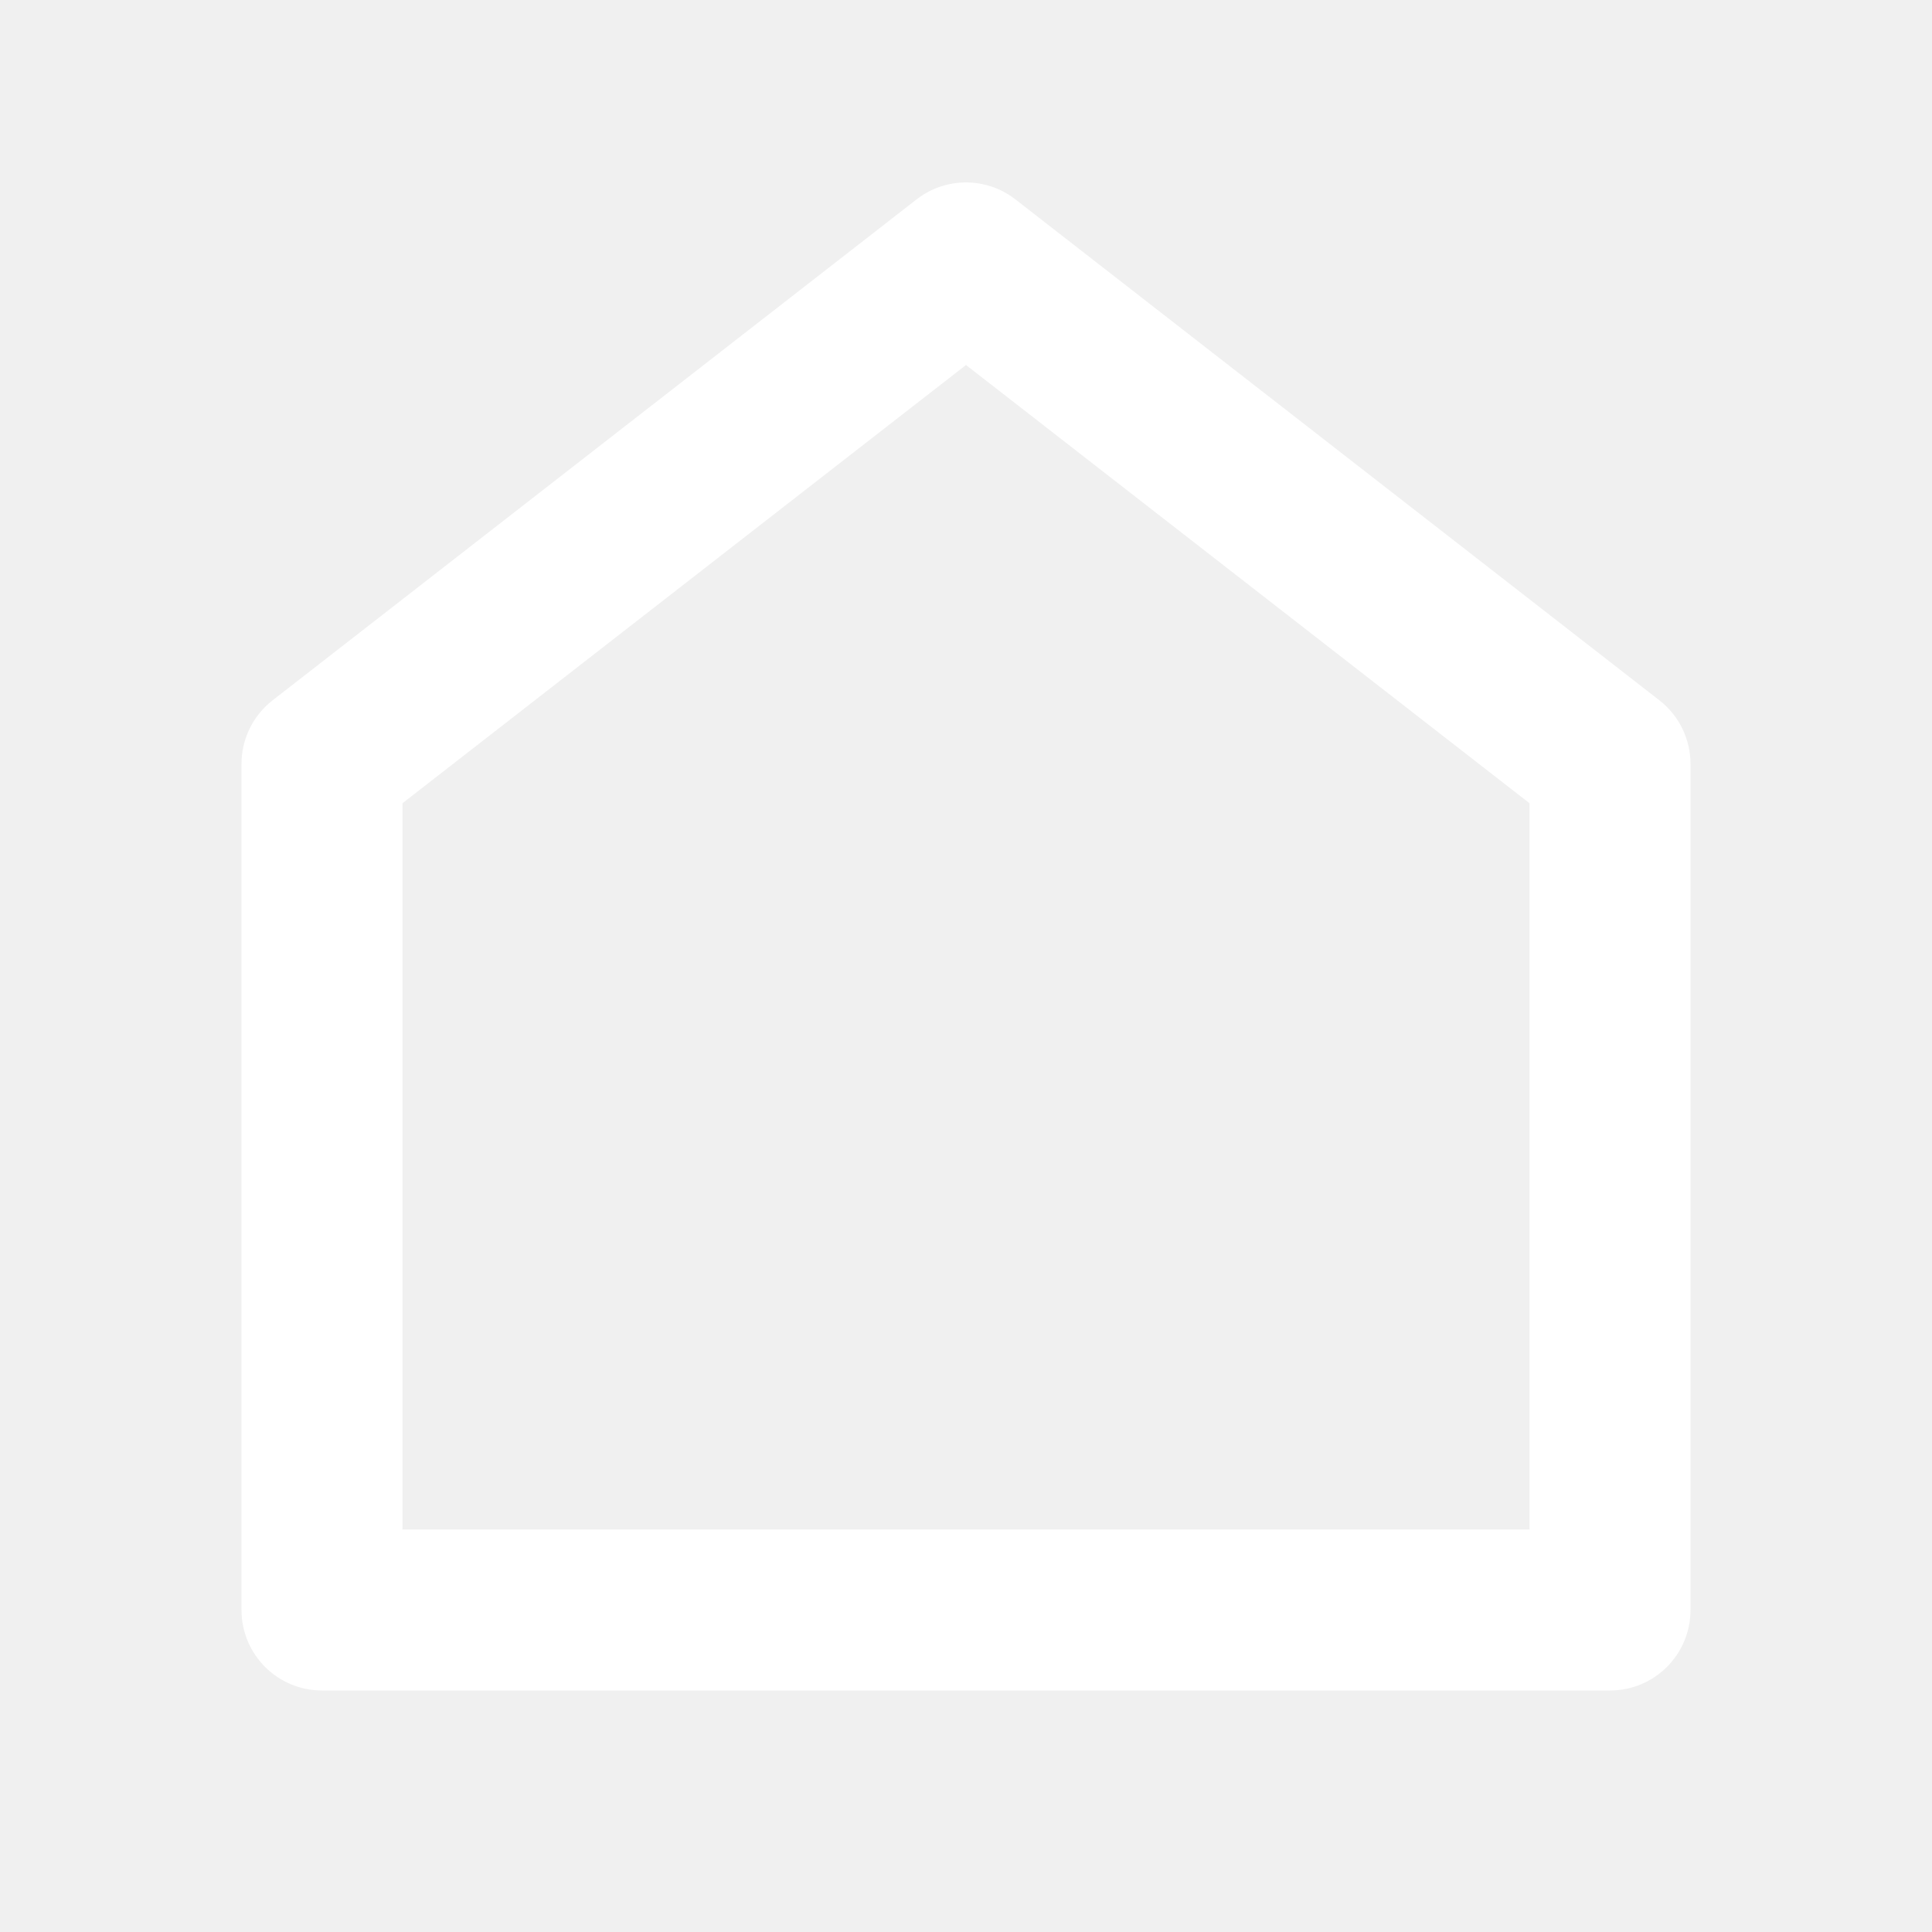
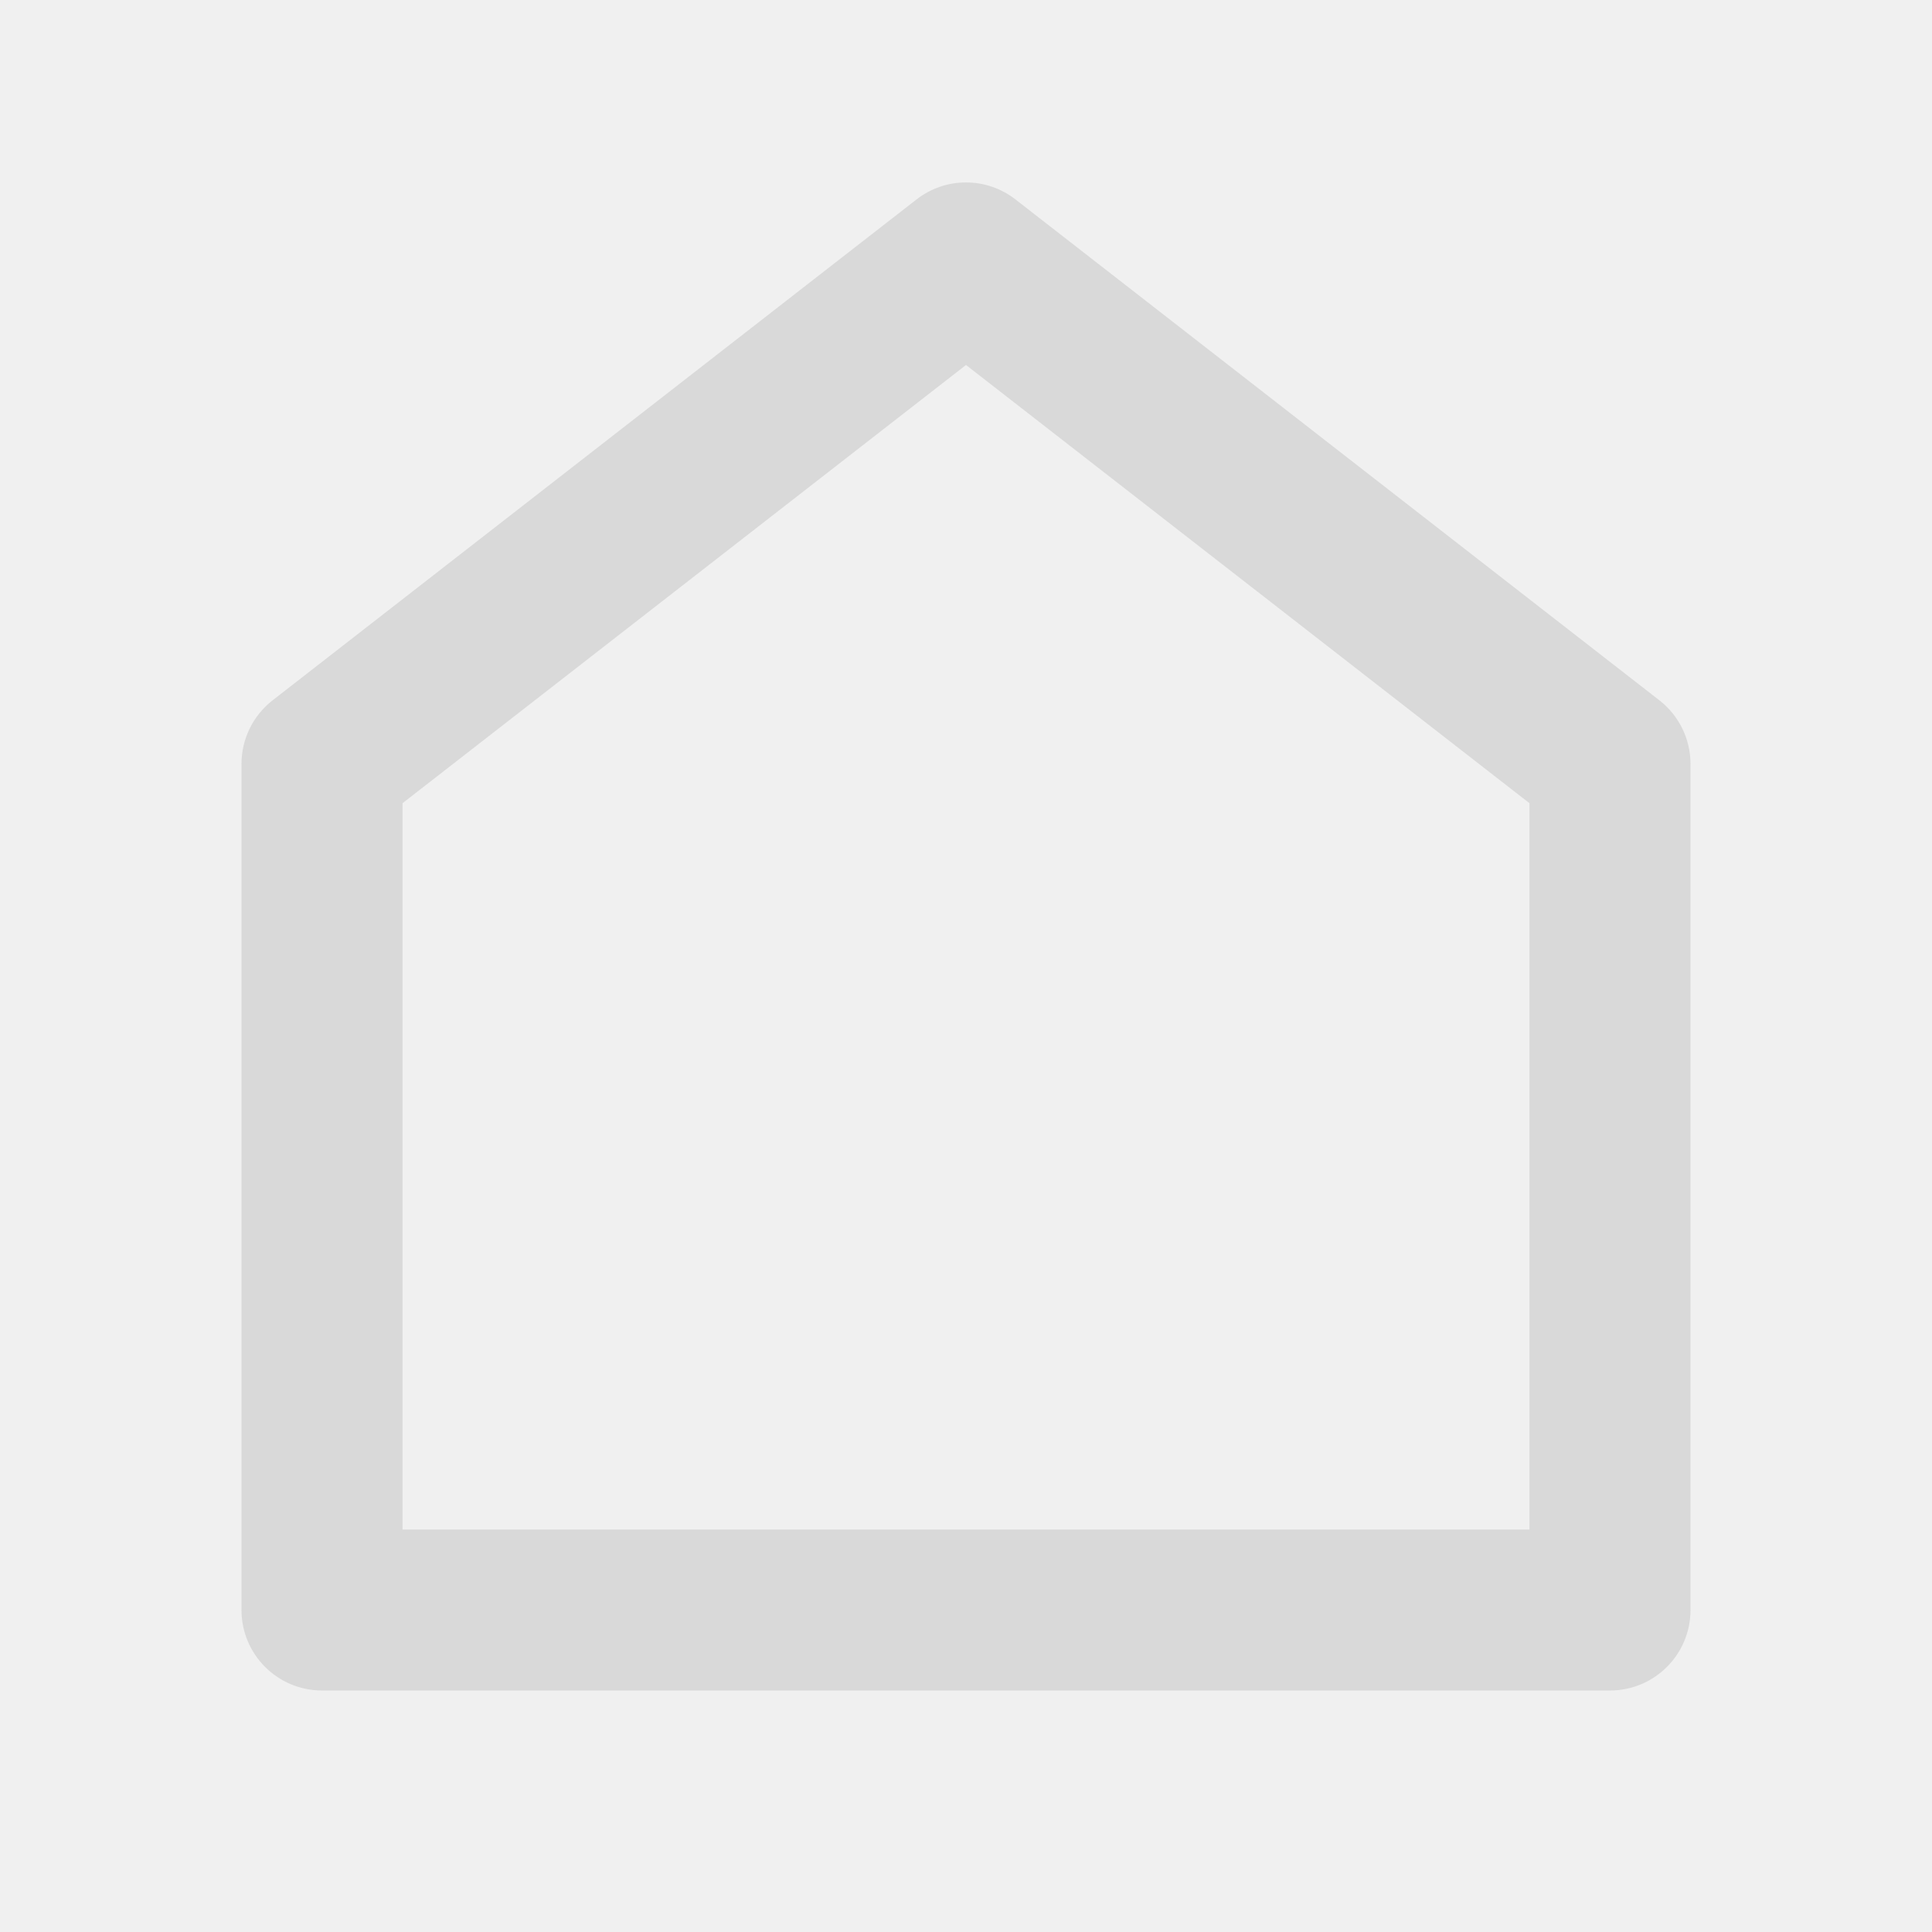
<svg xmlns="http://www.w3.org/2000/svg" width="24" height="24" viewBox="0 0 24 24">
-   <path fill="#FFFFFF" d="M21 20a1 1 0 0 1-1 1H4a1 1 0 0 1-1-1V9.49a1 1 0 0 1 .386-.79l8-6.223a1 1 0 0 1 1.228 0l8 6.223a1 1 0 0 1 .386.79zm-2-1V9.978l-7-5.444l-7 5.444V19z" />
+   <path fill="#D9D9D9" d="M21 20a1 1 0 0 1-1 1H4a1 1 0 0 1-1-1V9.49a1 1 0 0 1 .386-.79l8-6.223a1 1 0 0 1 1.228 0l8 6.223a1 1 0 0 1 .386.79zm-2-1V9.978l-7-5.444l-7 5.444V19z" />
</svg>
